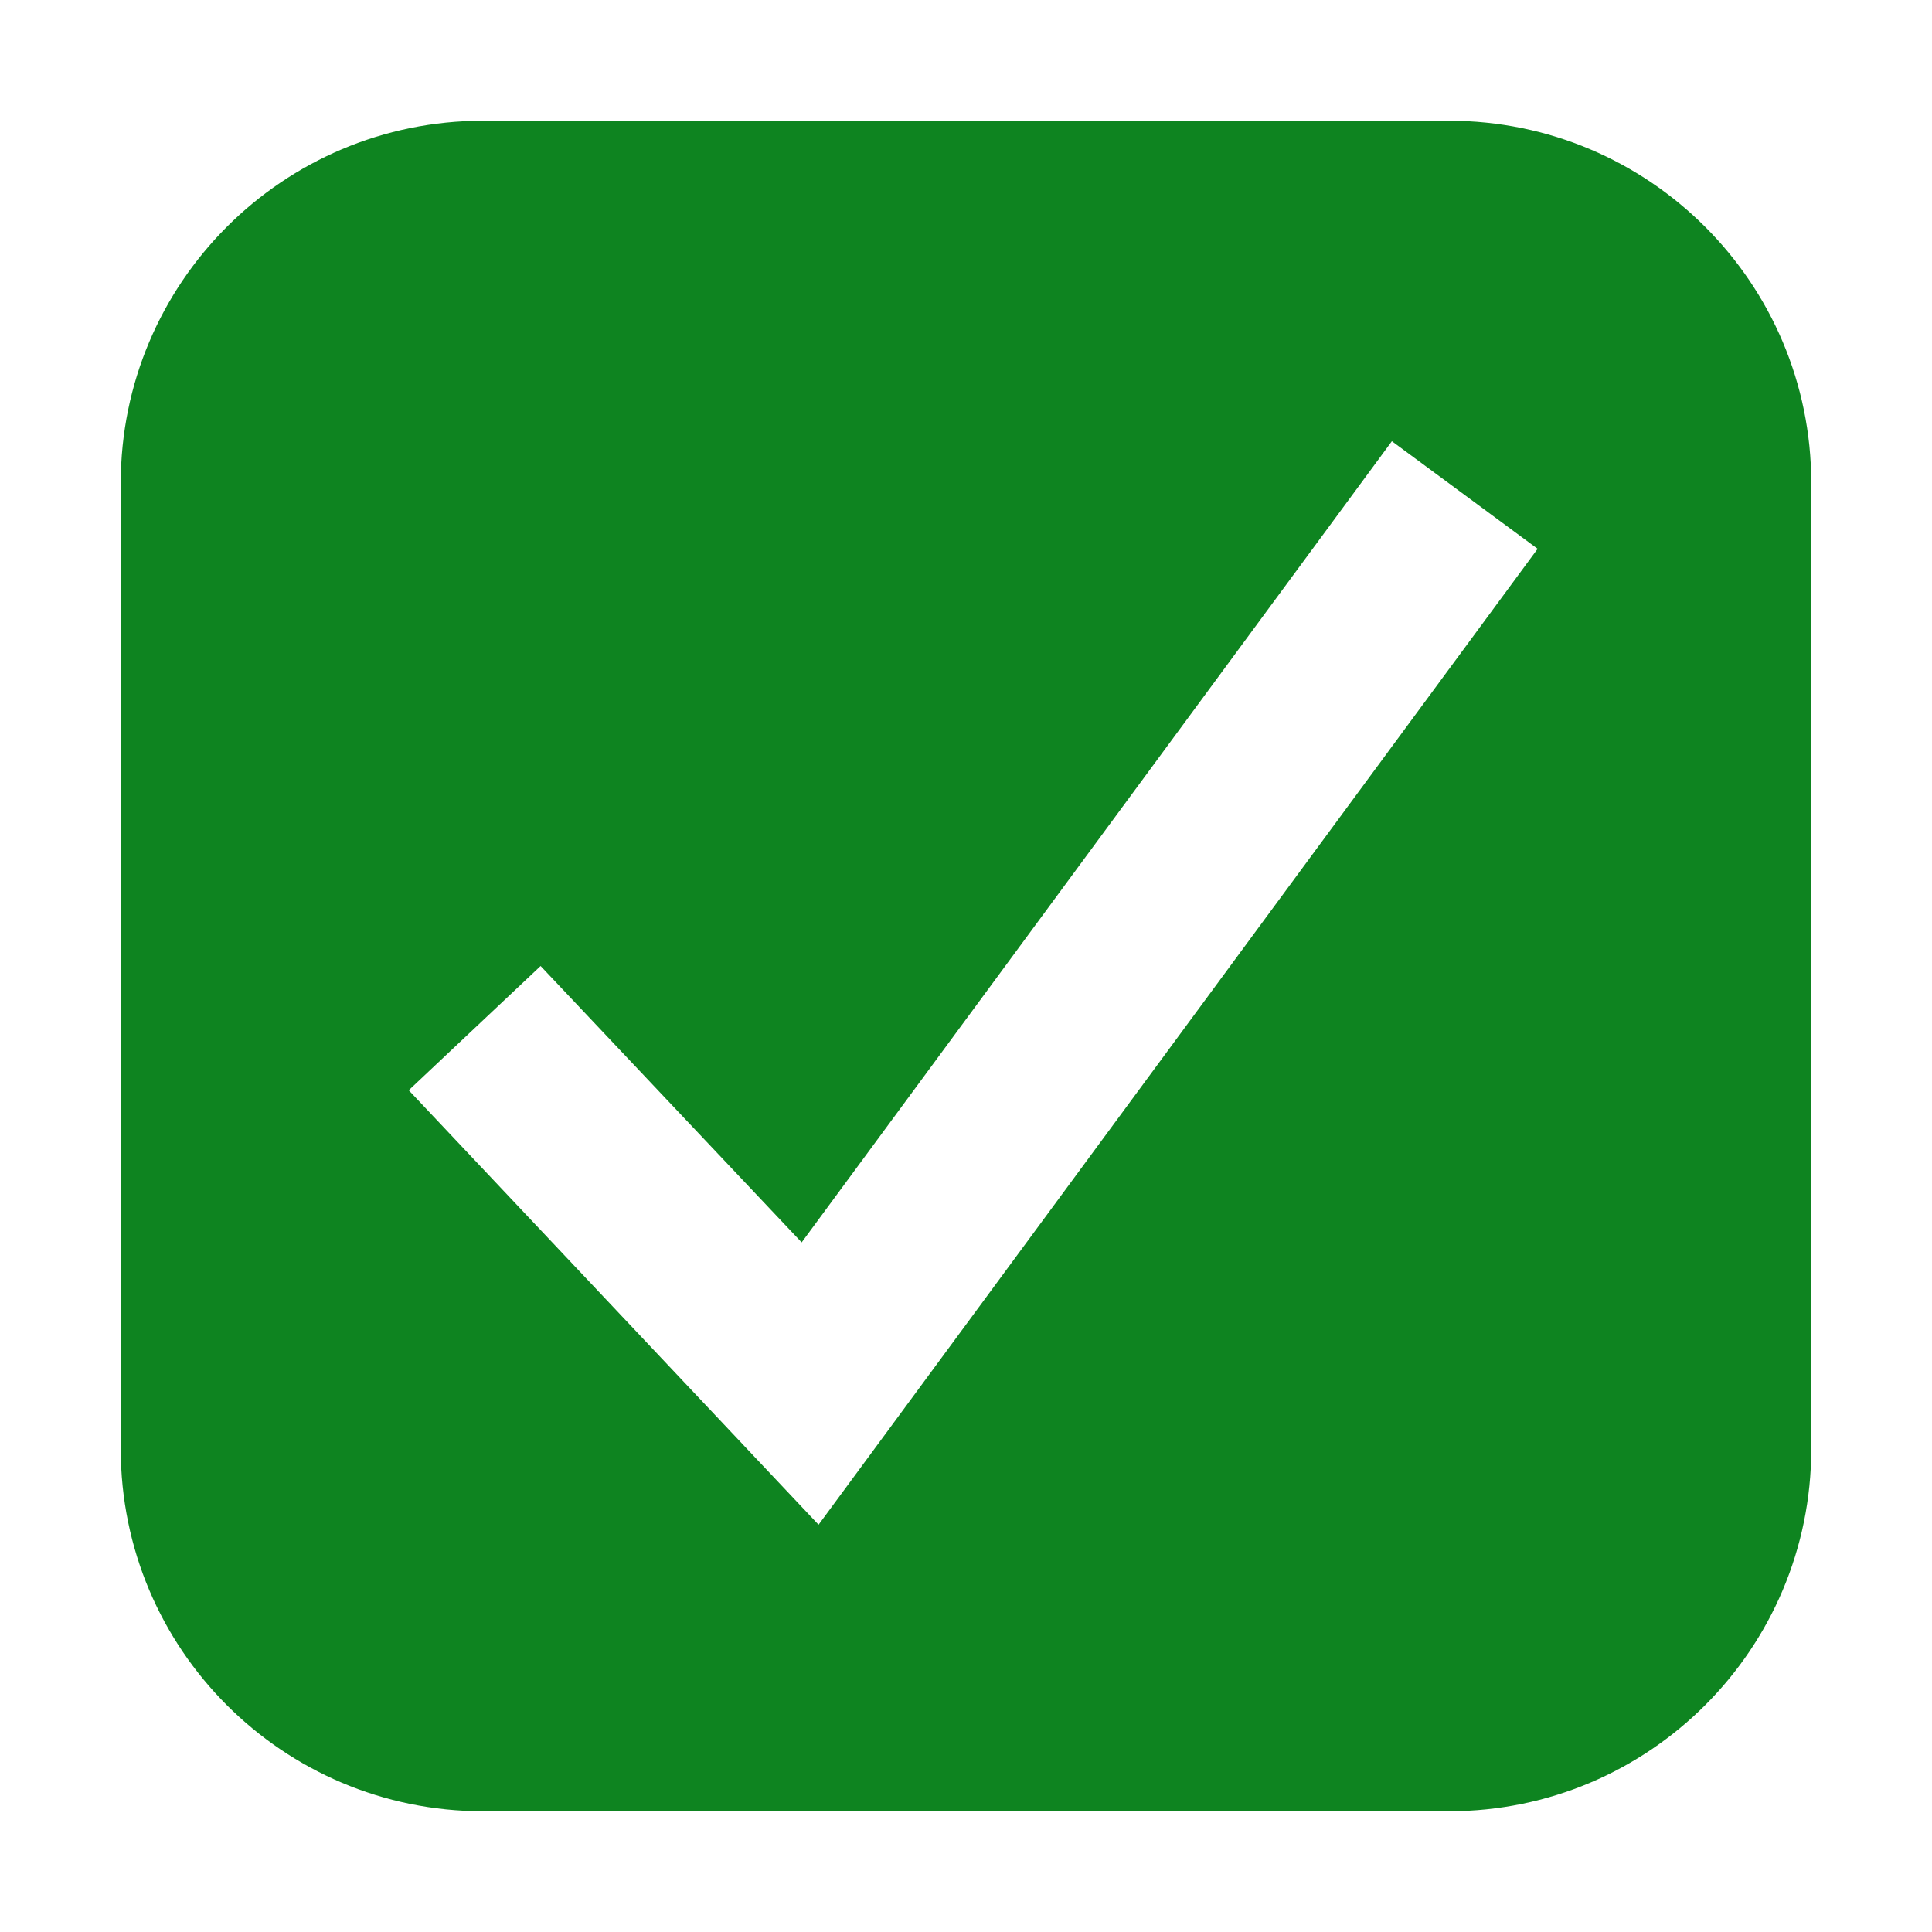
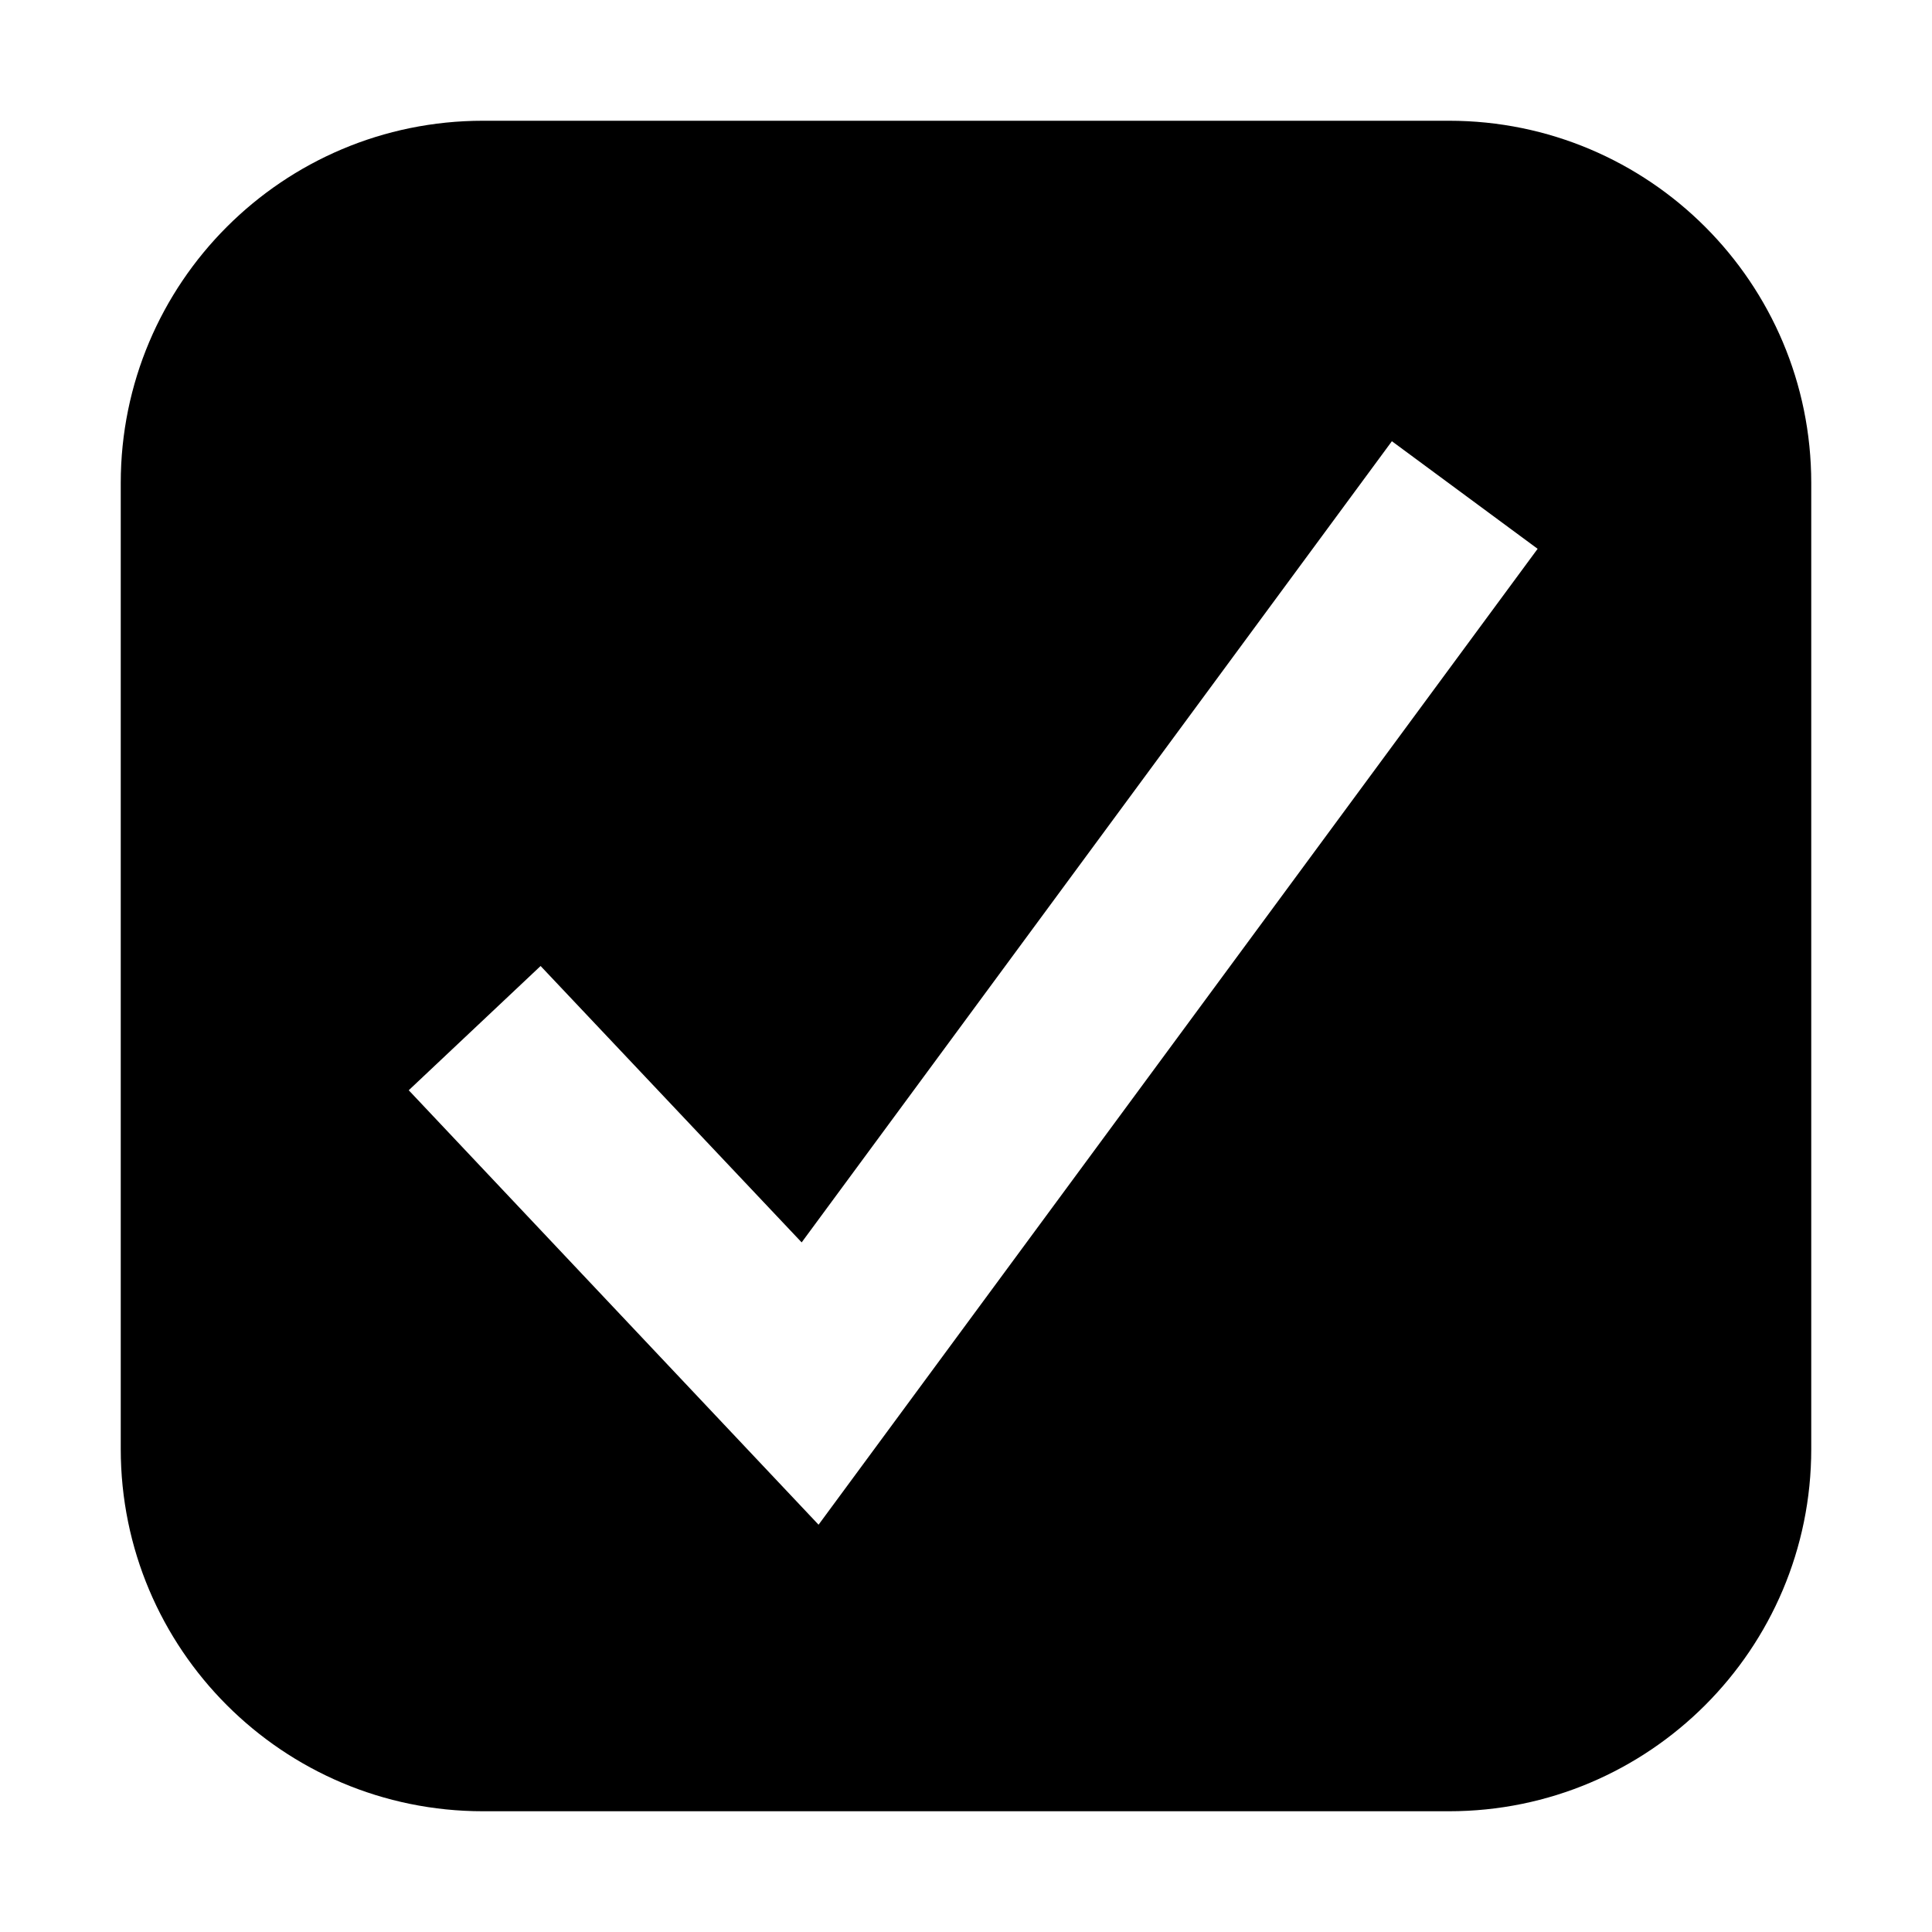
<svg xmlns="http://www.w3.org/2000/svg" width="16" height="16" viewBox="0 0 16 16">
  <g id="conflict-resolution">
       width="16"
   height="16"
   viewBox="0 0 16 16"
   
   version="1.1"
   id="svg2"
   xmlns="http://www.w3.org/2000/svg"
   xmlns:svg="http://www.w3.org/2000/svg"&gt;
  <defs id="defs2" />
-     <path d="M 4,1 C 2.343,1 1,2.343 1,4 v 8 c 0,1.657 1.343,3 3,3 h 8 c 1.657,0 3,-1.343 3,-3 V 4 C 15,2.343 13.657,1 12,1 Z m 7.527,2.654 1.207,0.891 L 6.779,12.627 3.385,9.029 4.477,8 6.639,10.289 Z" style="fill:#0e8420" id="path5" />
+     <path d="M 4,1 C 2.343,1 1,2.343 1,4 v 8 c 0,1.657 1.343,3 3,3 h 8 c 1.657,0 3,-1.343 3,-3 V 4 C 15,2.343 13.657,1 12,1 Z m 7.527,2.654 1.207,0.891 L 6.779,12.627 3.385,9.029 4.477,8 6.639,10.289 Z" style="fill:currentColor" id="path5" />
  </g>
</svg>
